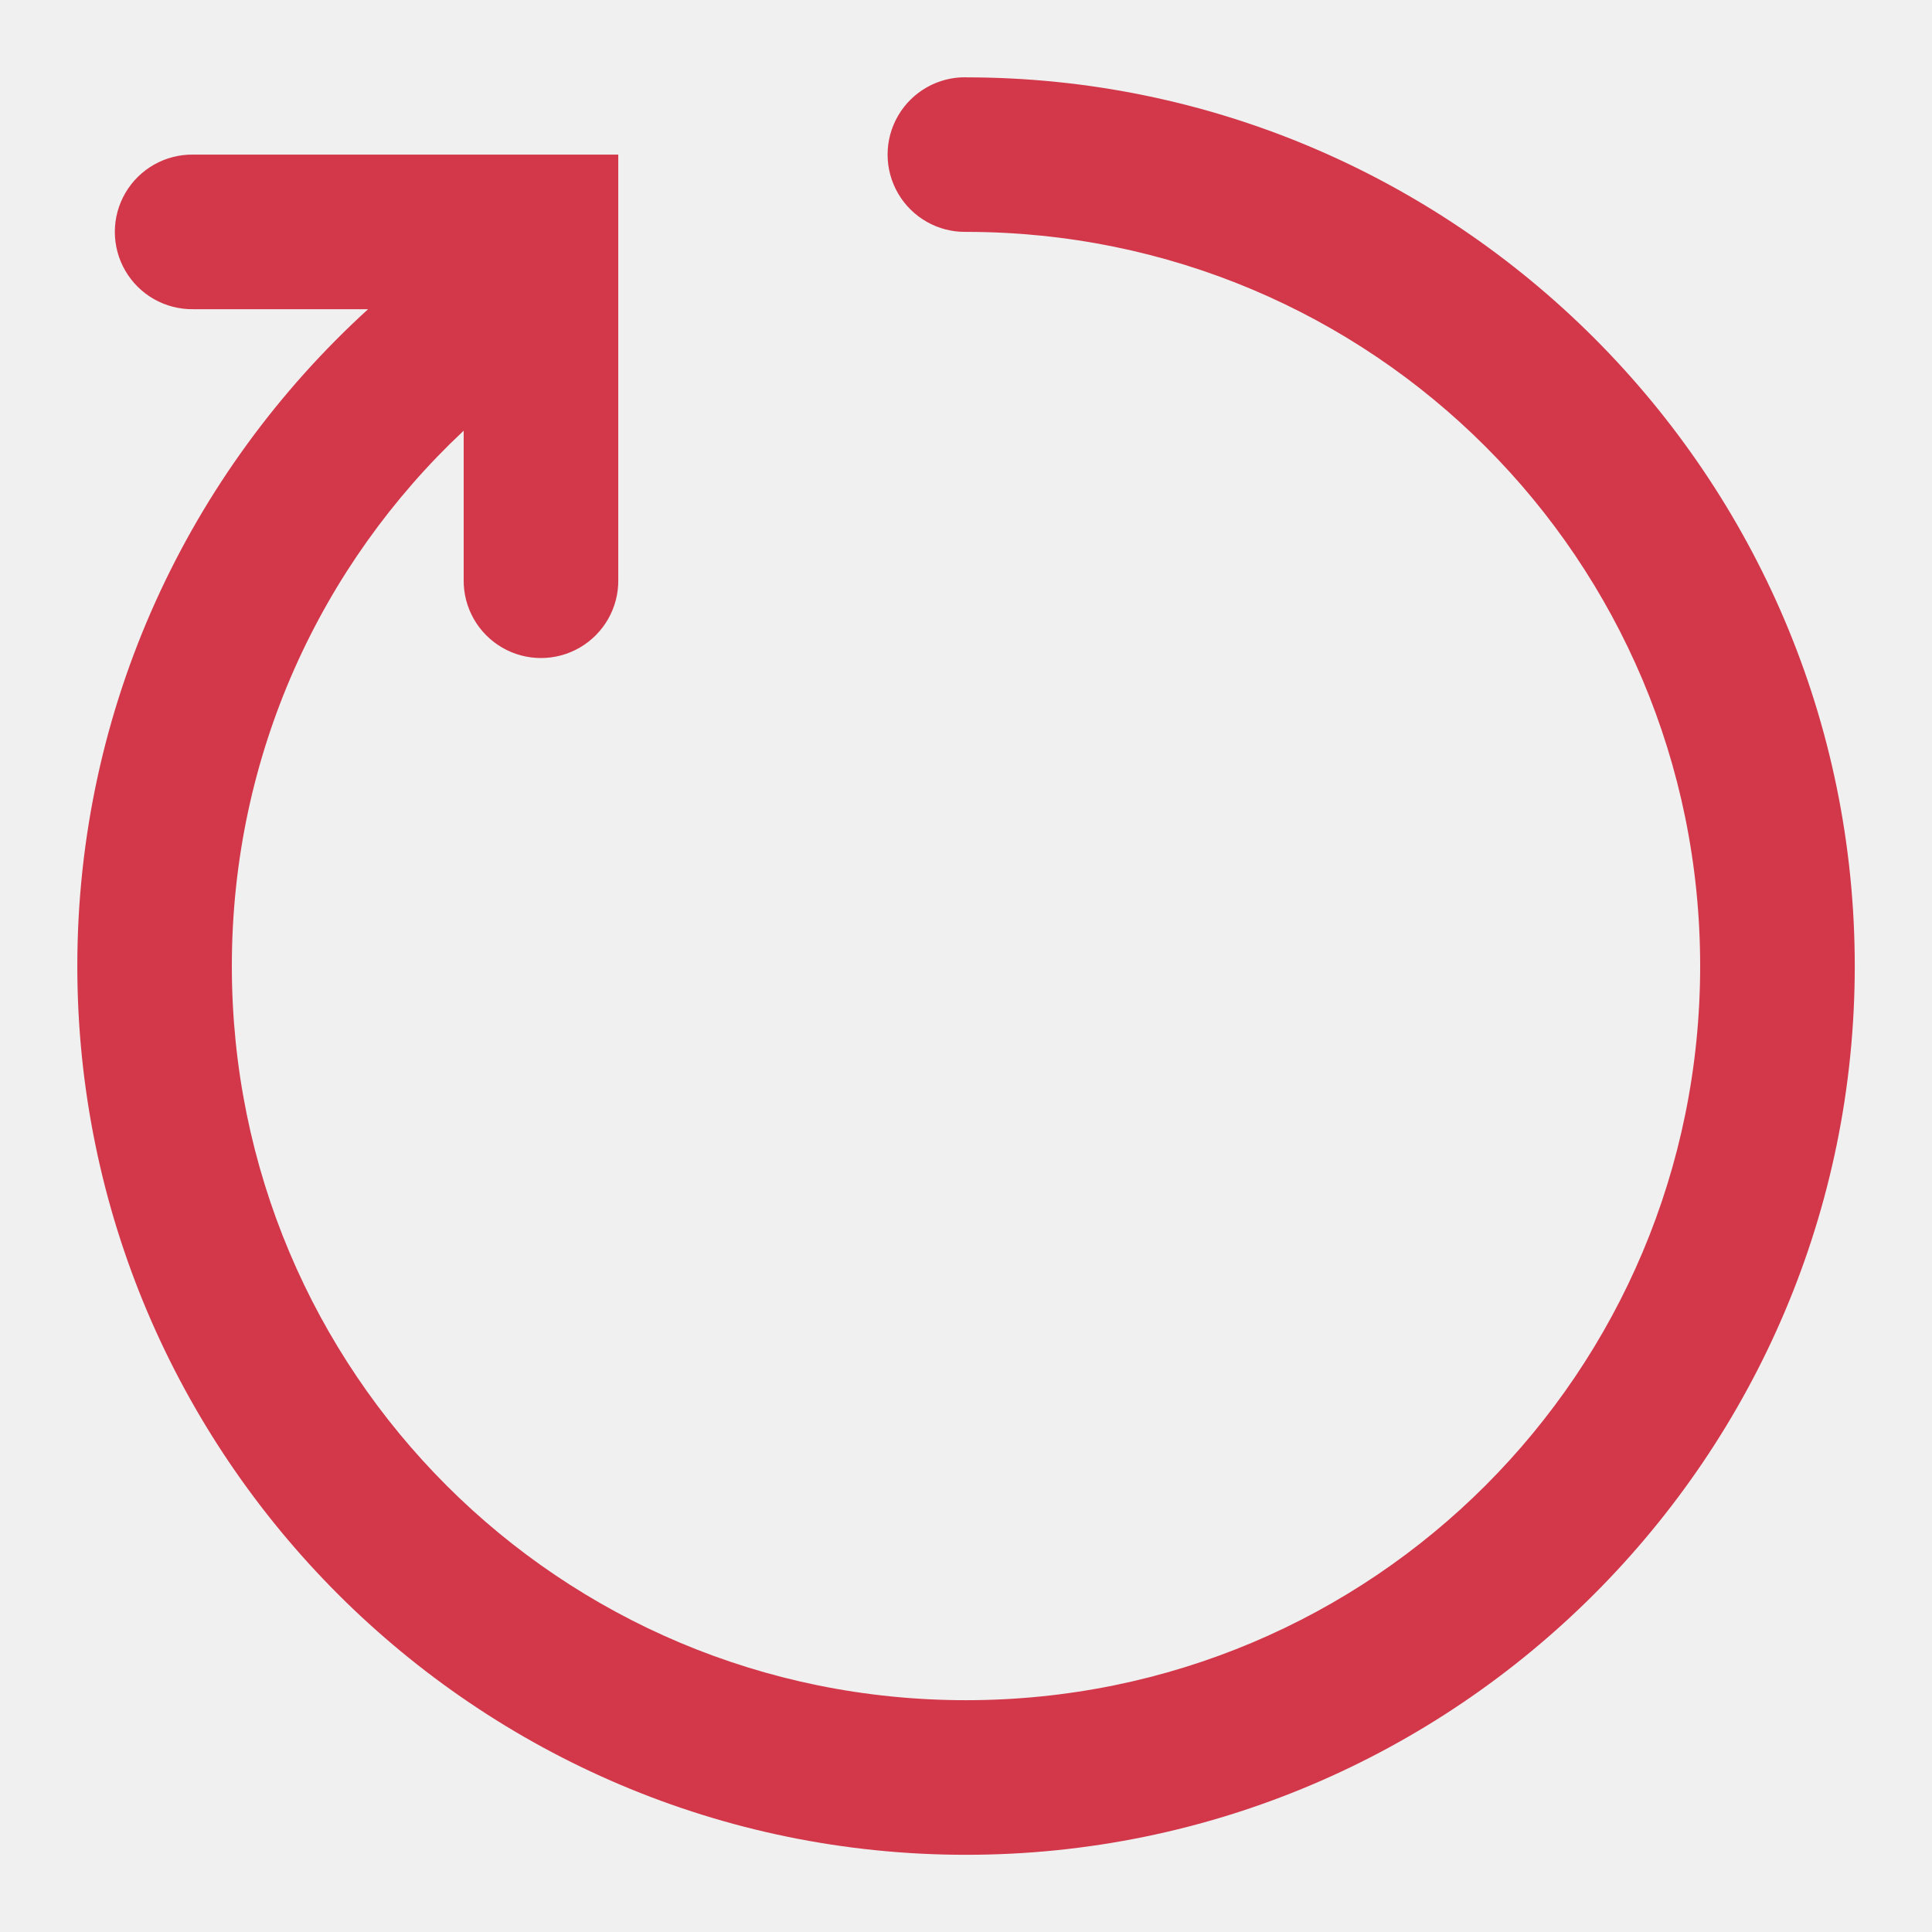
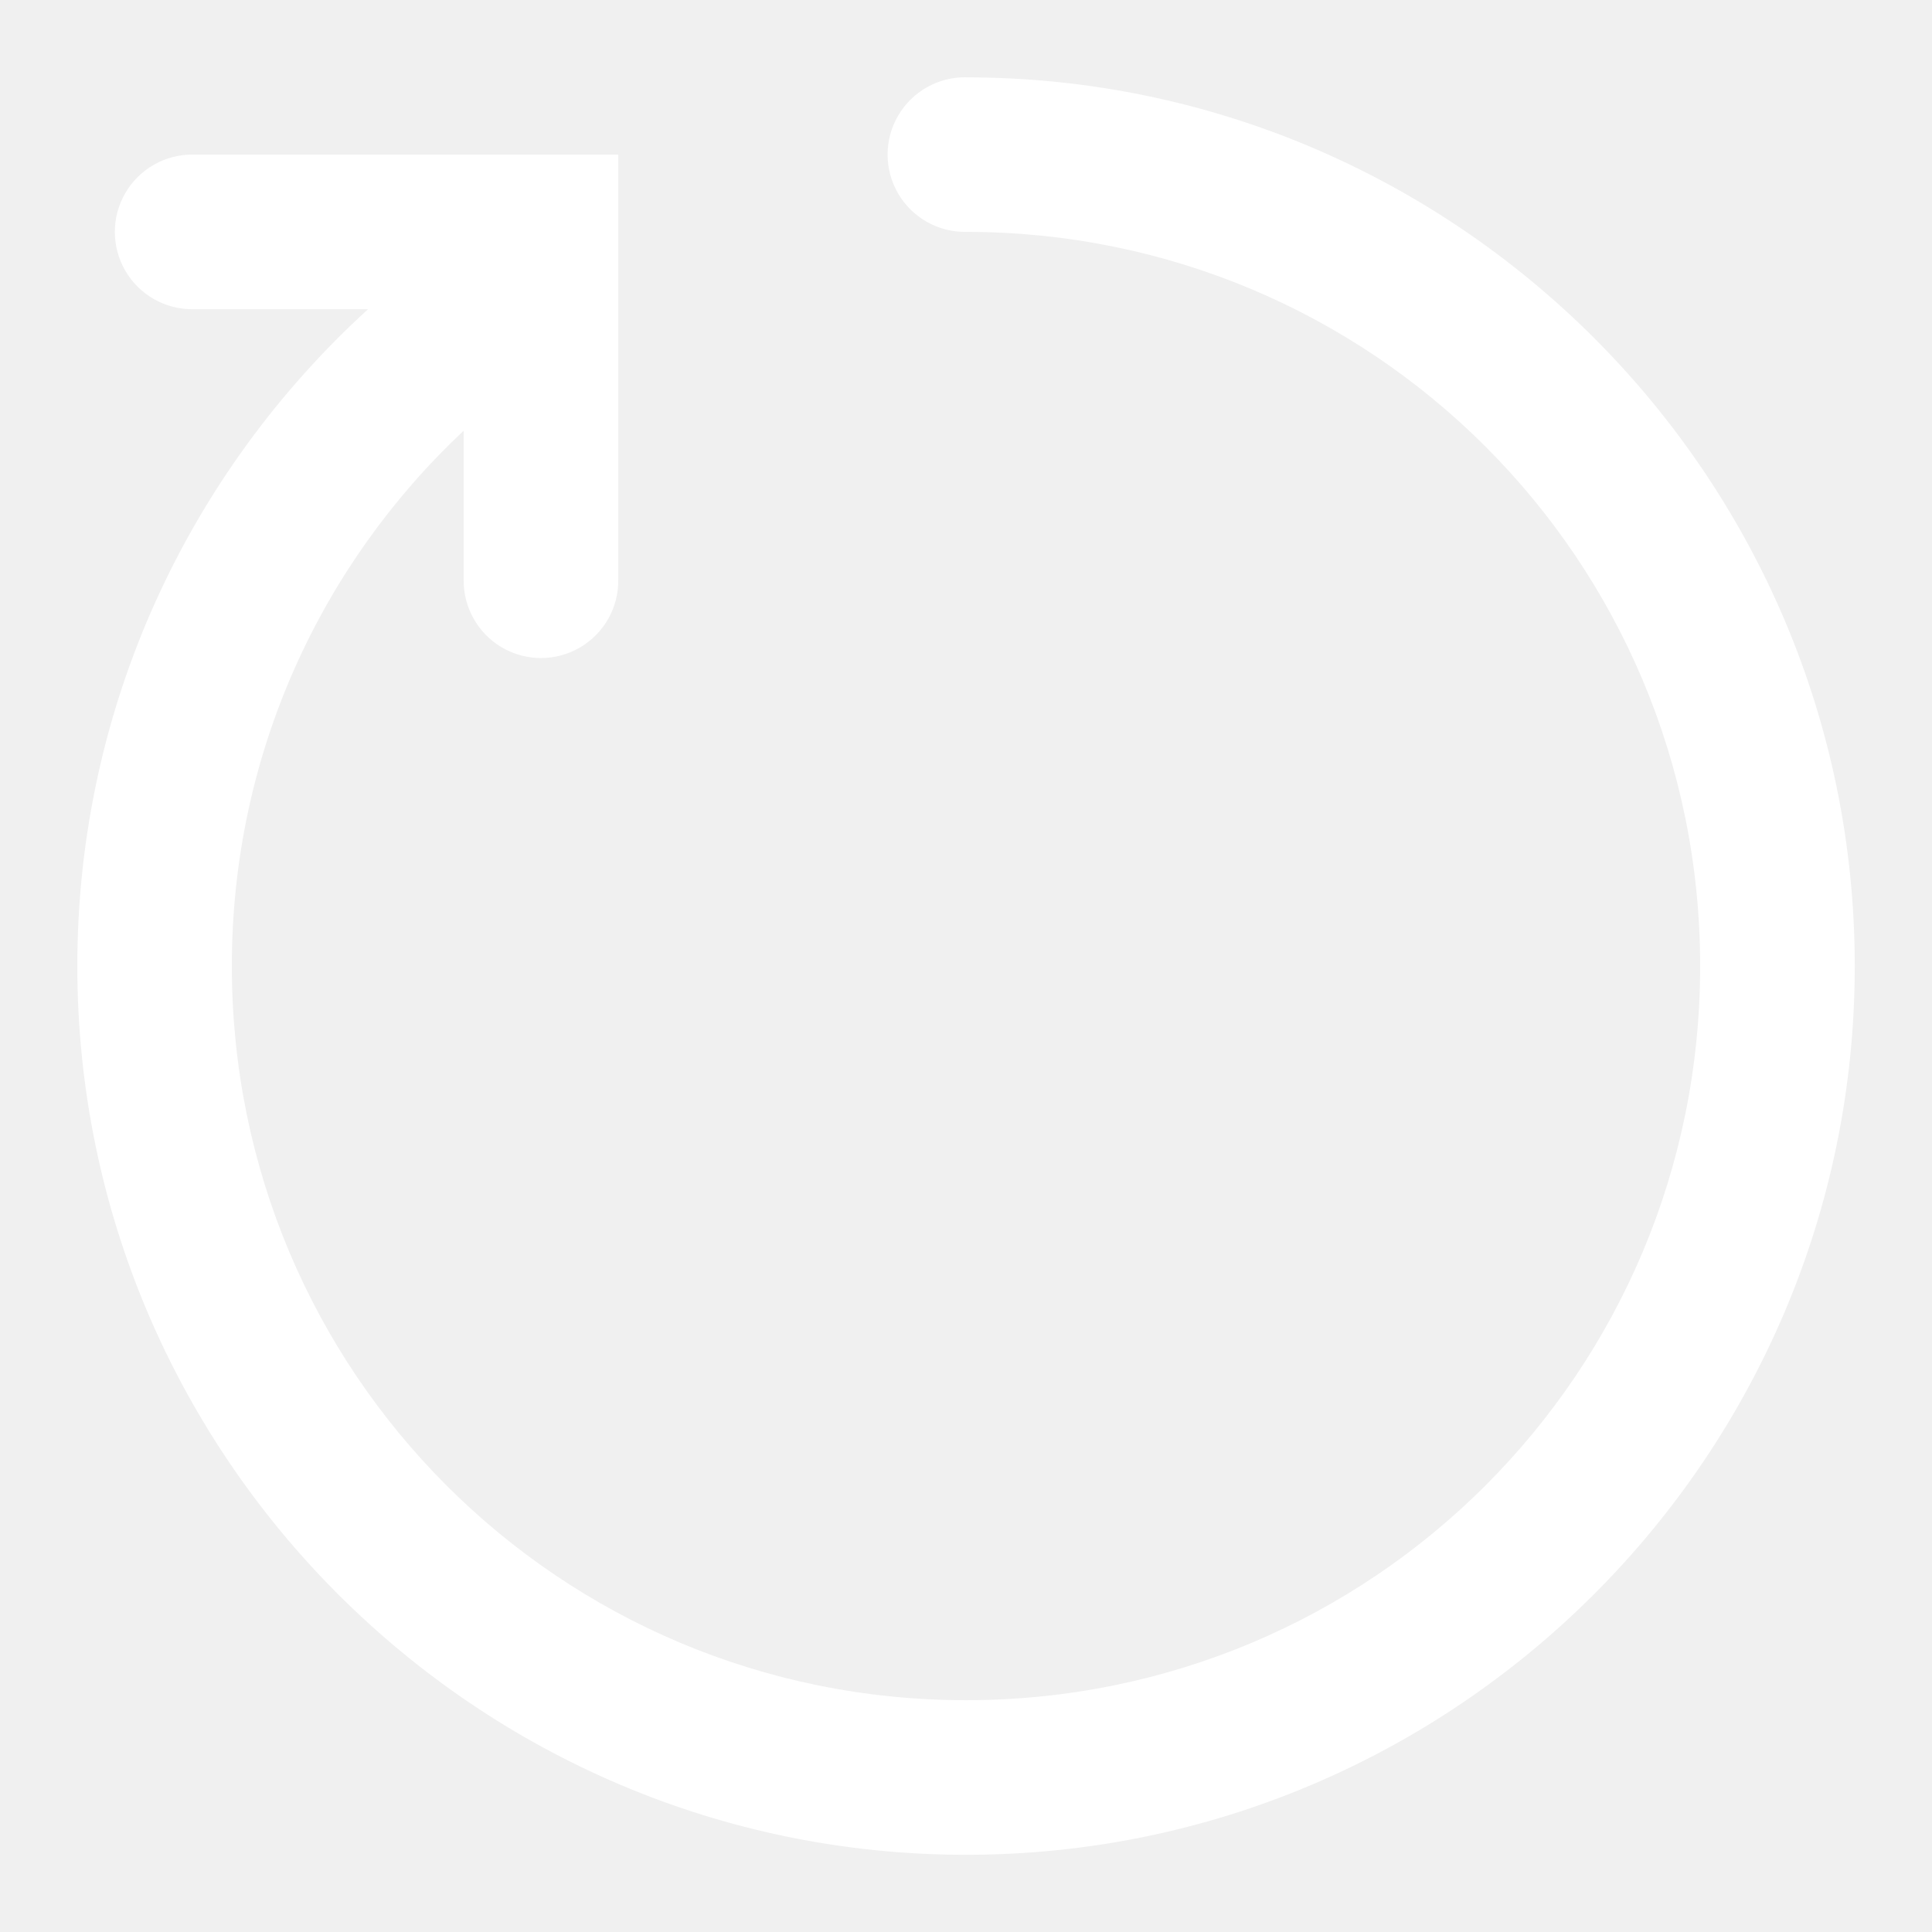
<svg xmlns="http://www.w3.org/2000/svg" viewBox="0,0,256,256" width="50px" height="50px" fill-rule="nonzero">
-   <g fill="#d2374a" fill-rule="nonzero" stroke="none" stroke-width="1" stroke-linecap="butt" stroke-linejoin="miter" stroke-miterlimit="10" stroke-dasharray="" stroke-dashoffset="0" font-family="none" font-weight="none" font-size="none" text-anchor="none" style="mix-blend-mode: normal">
+   <g fill="#ffffff" fill-rule="nonzero" stroke="none" stroke-width="1" stroke-linecap="butt" stroke-linejoin="miter" stroke-miterlimit="10" stroke-dasharray="" stroke-dashoffset="0" font-family="none" font-weight="none" font-size="none" text-anchor="none" style="mix-blend-mode: normal">
    <g transform="scale(5.12,5.12)">
      <path d="M25,2c-0.721,-0.01 -1.392,0.369 -1.756,0.992c-0.364,0.623 -0.364,1.394 0,2.017c0.364,0.623 1.034,1.002 1.756,0.992c10.517,0 19,8.483 19,19c0,10.517 -8.483,19 -19,19c-10.517,0 -19,-8.483 -19,-19c0,-5.476 2.308,-10.392 6,-13.855v3.855c-0.01,0.721 0.369,1.392 0.992,1.756c0.623,0.364 1.394,0.364 2.017,0c0.623,-0.364 1.002,-1.034 0.992,-1.756v-11h-11c-0.721,-0.01 -1.392,0.369 -1.756,0.992c-0.364,0.623 -0.364,1.394 0,2.017c0.364,0.623 1.034,1.002 1.756,0.992h4.525c-4.619,4.209 -7.525,10.272 -7.525,17c0,12.679 10.321,23 23,23c12.679,0 23,-10.321 23,-23c0,-12.679 -10.321,-23 -23,-23z" />
    </g>
  </g>
</svg>
